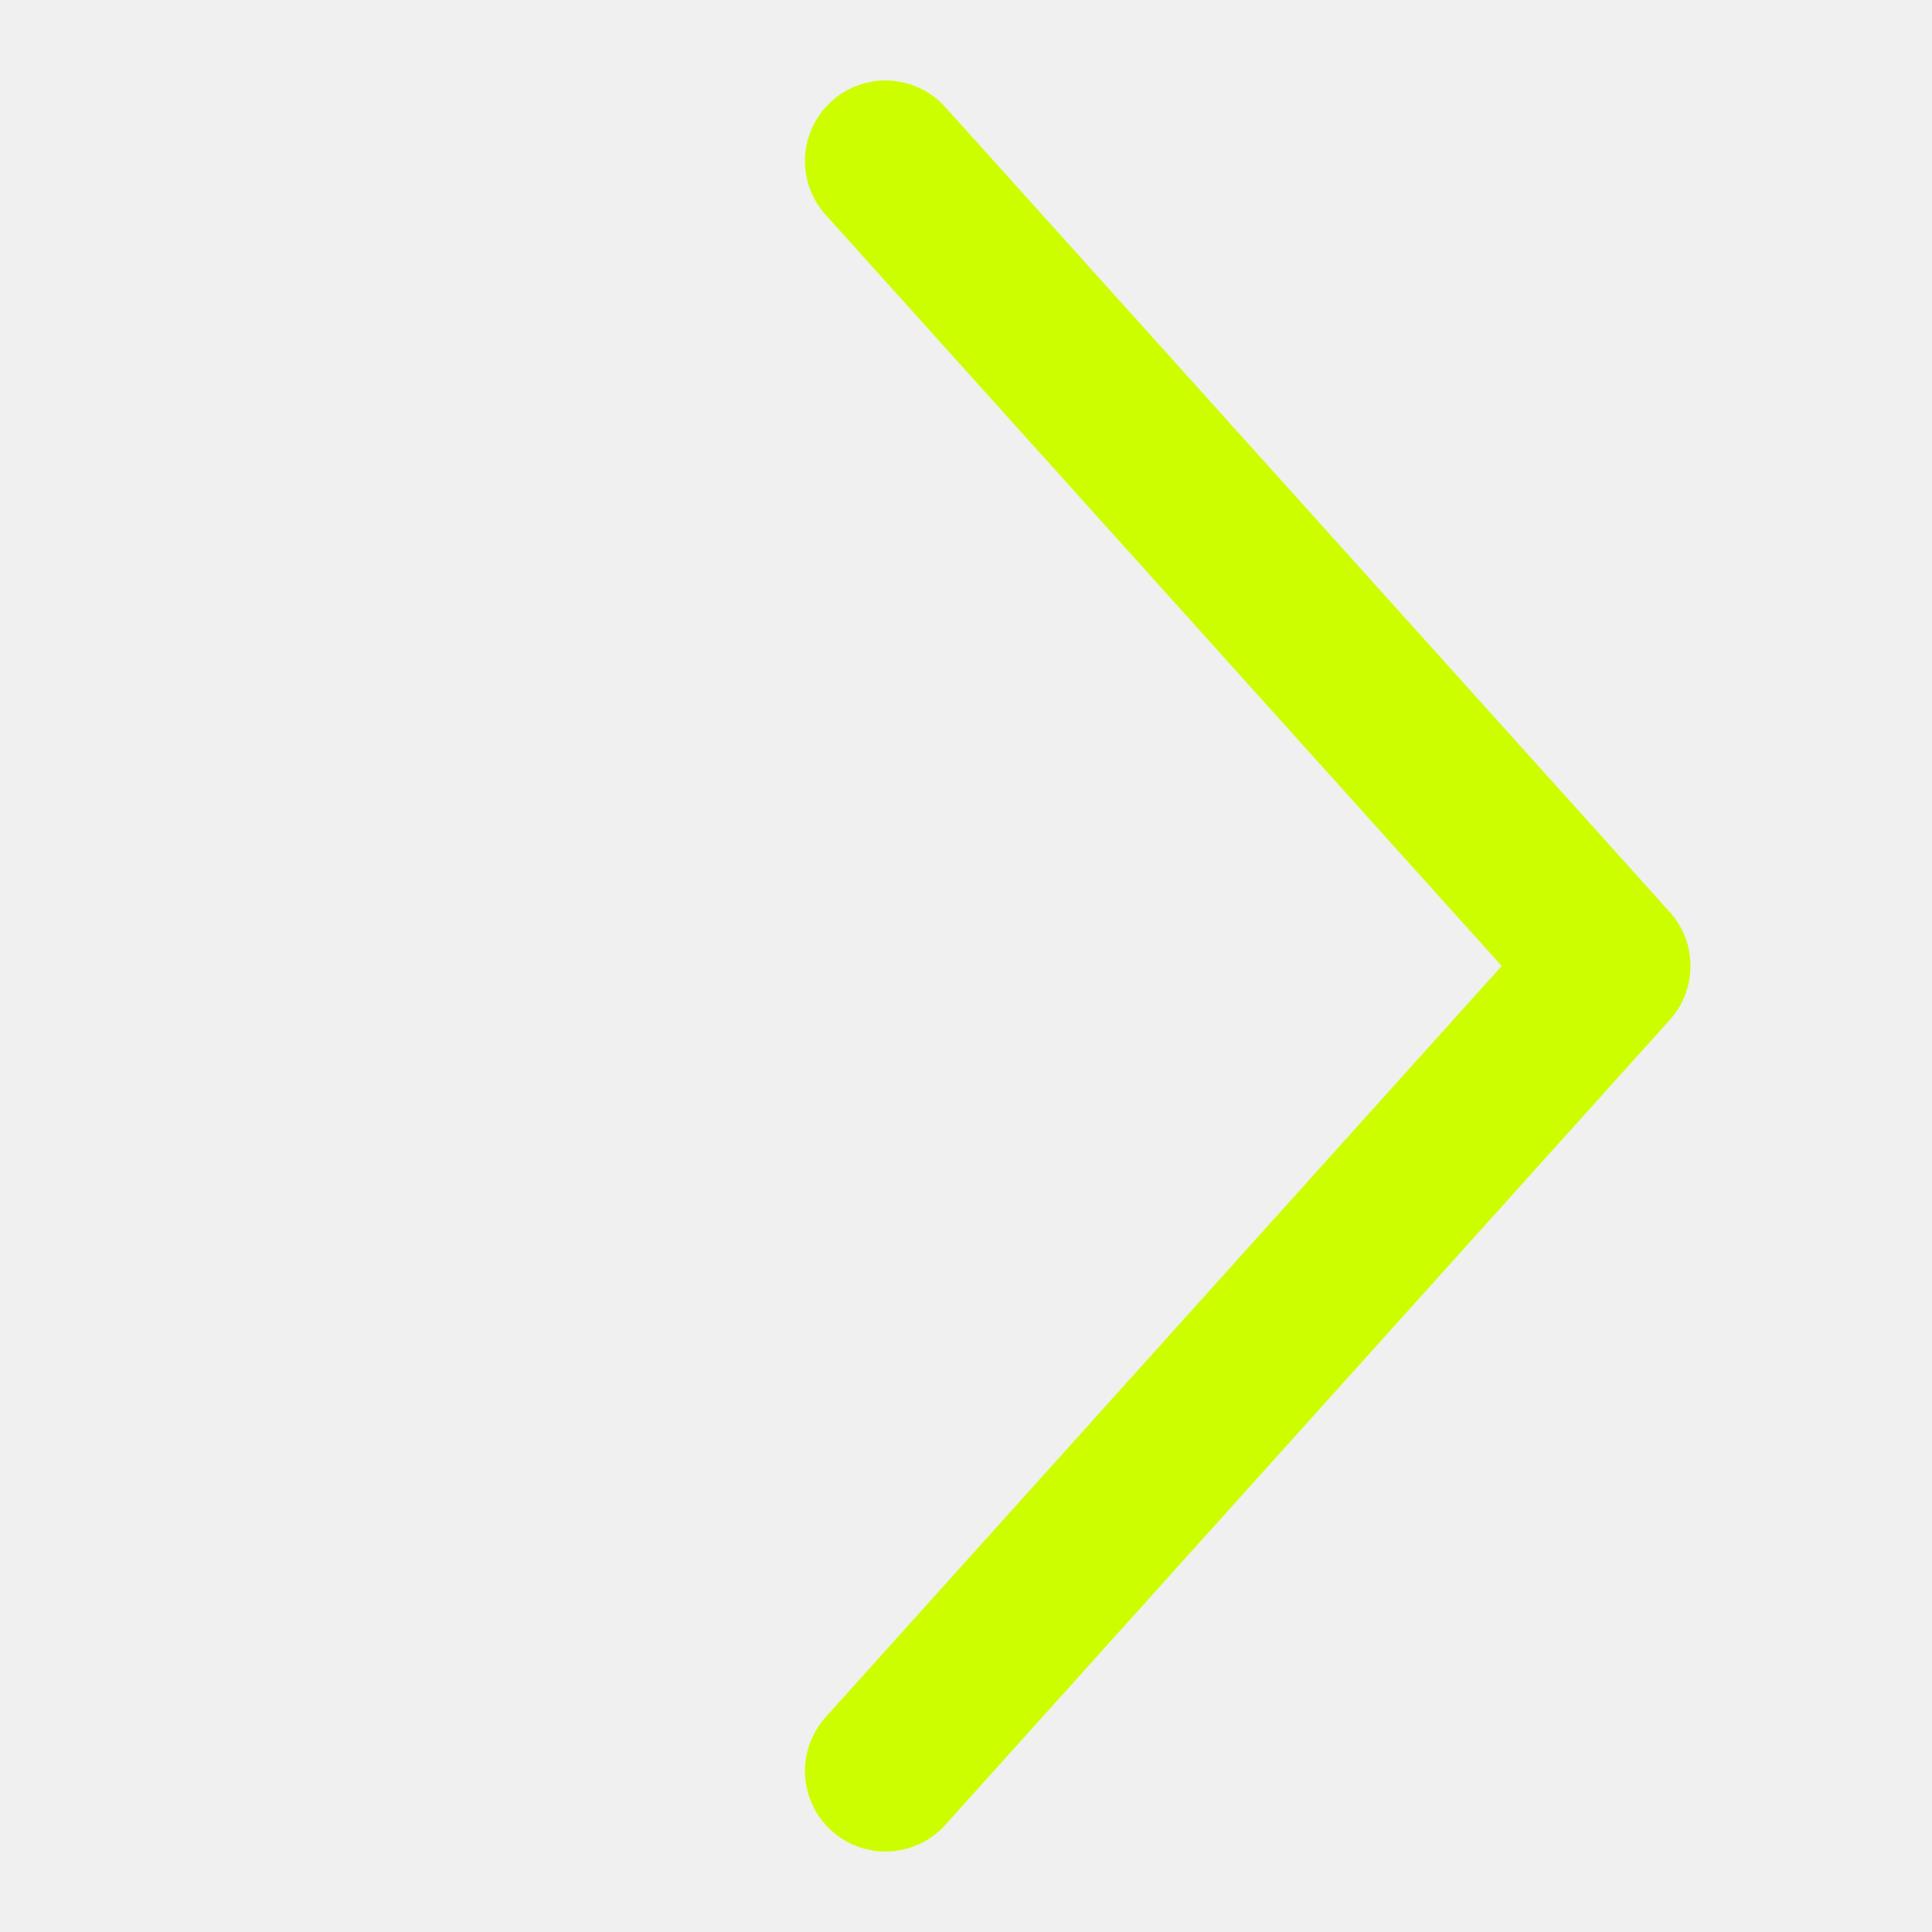
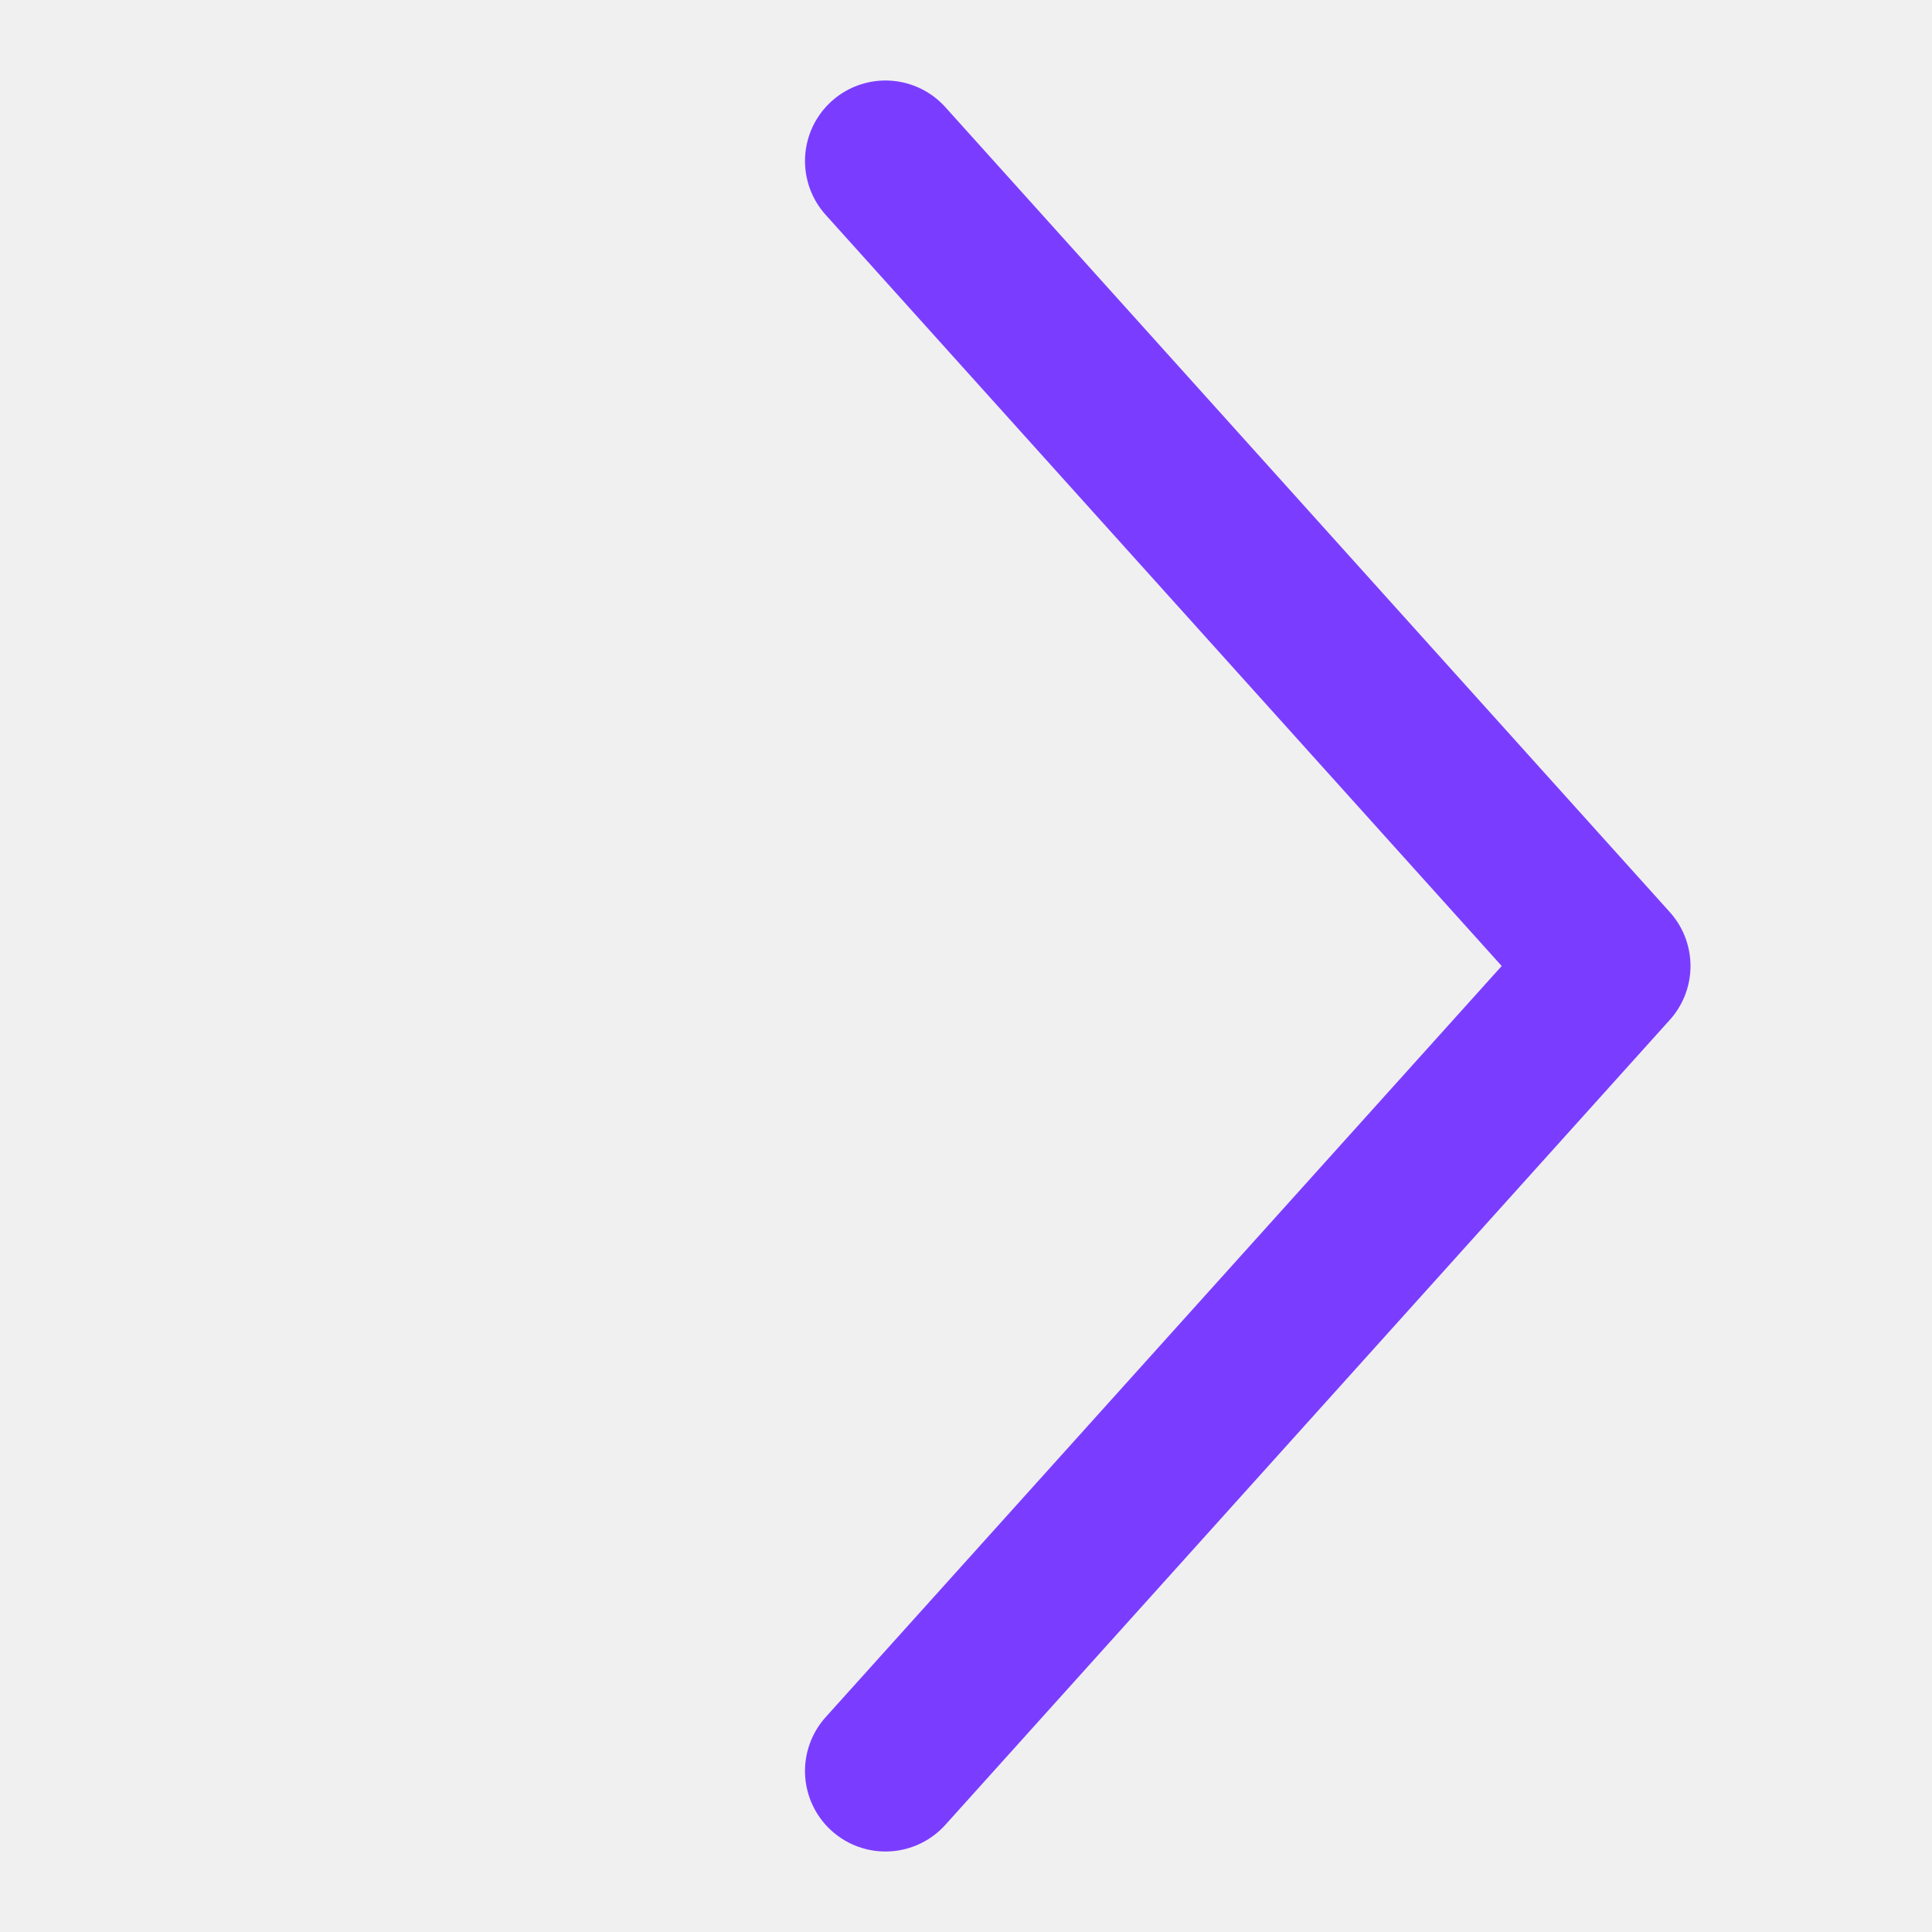
<svg xmlns="http://www.w3.org/2000/svg" width="24" height="24" viewBox="0 0 24 24" fill="none">
  <g clip-path="url(#clip0_573_101941)">
    <g clip-path="url(#clip1_573_101941)">
-       <path d="M11 2L20 12L11 22" stroke="#CCFE00" stroke-width="2" stroke-linecap="round" stroke-linejoin="round" />
+       <path d="M11 2L20 12L11 22" stroke="#7a3dff" stroke-width="2" stroke-linecap="round" stroke-linejoin="round" />
    </g>
  </g>
  <defs>
    <clipPath id="clip0_573_101941">
      <rect width="24" height="24" fill="white" />
    </clipPath>
    <clipPath id="clip1_573_101941">
      <rect width="24" height="24" fill="white" />
    </clipPath>
  </defs>
</svg>
